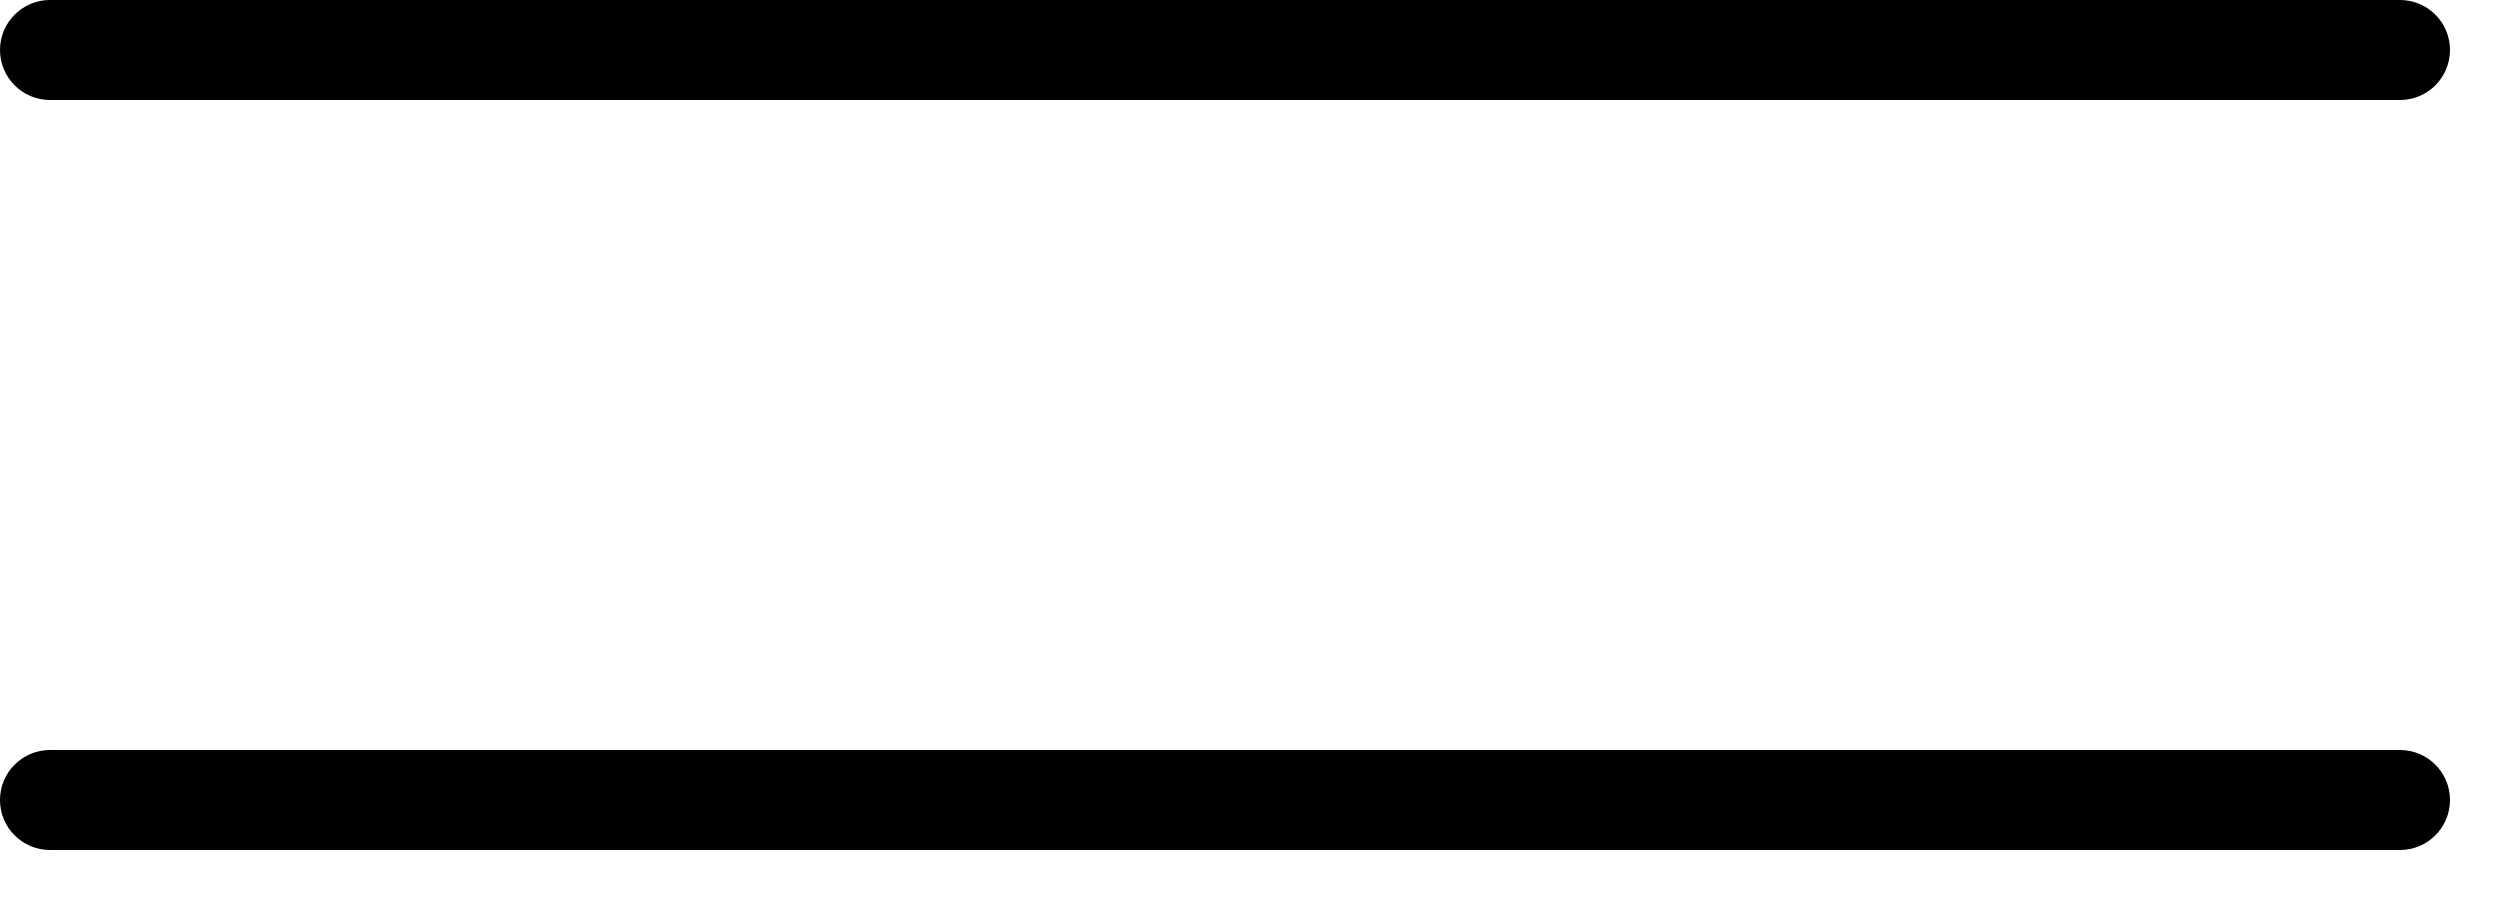
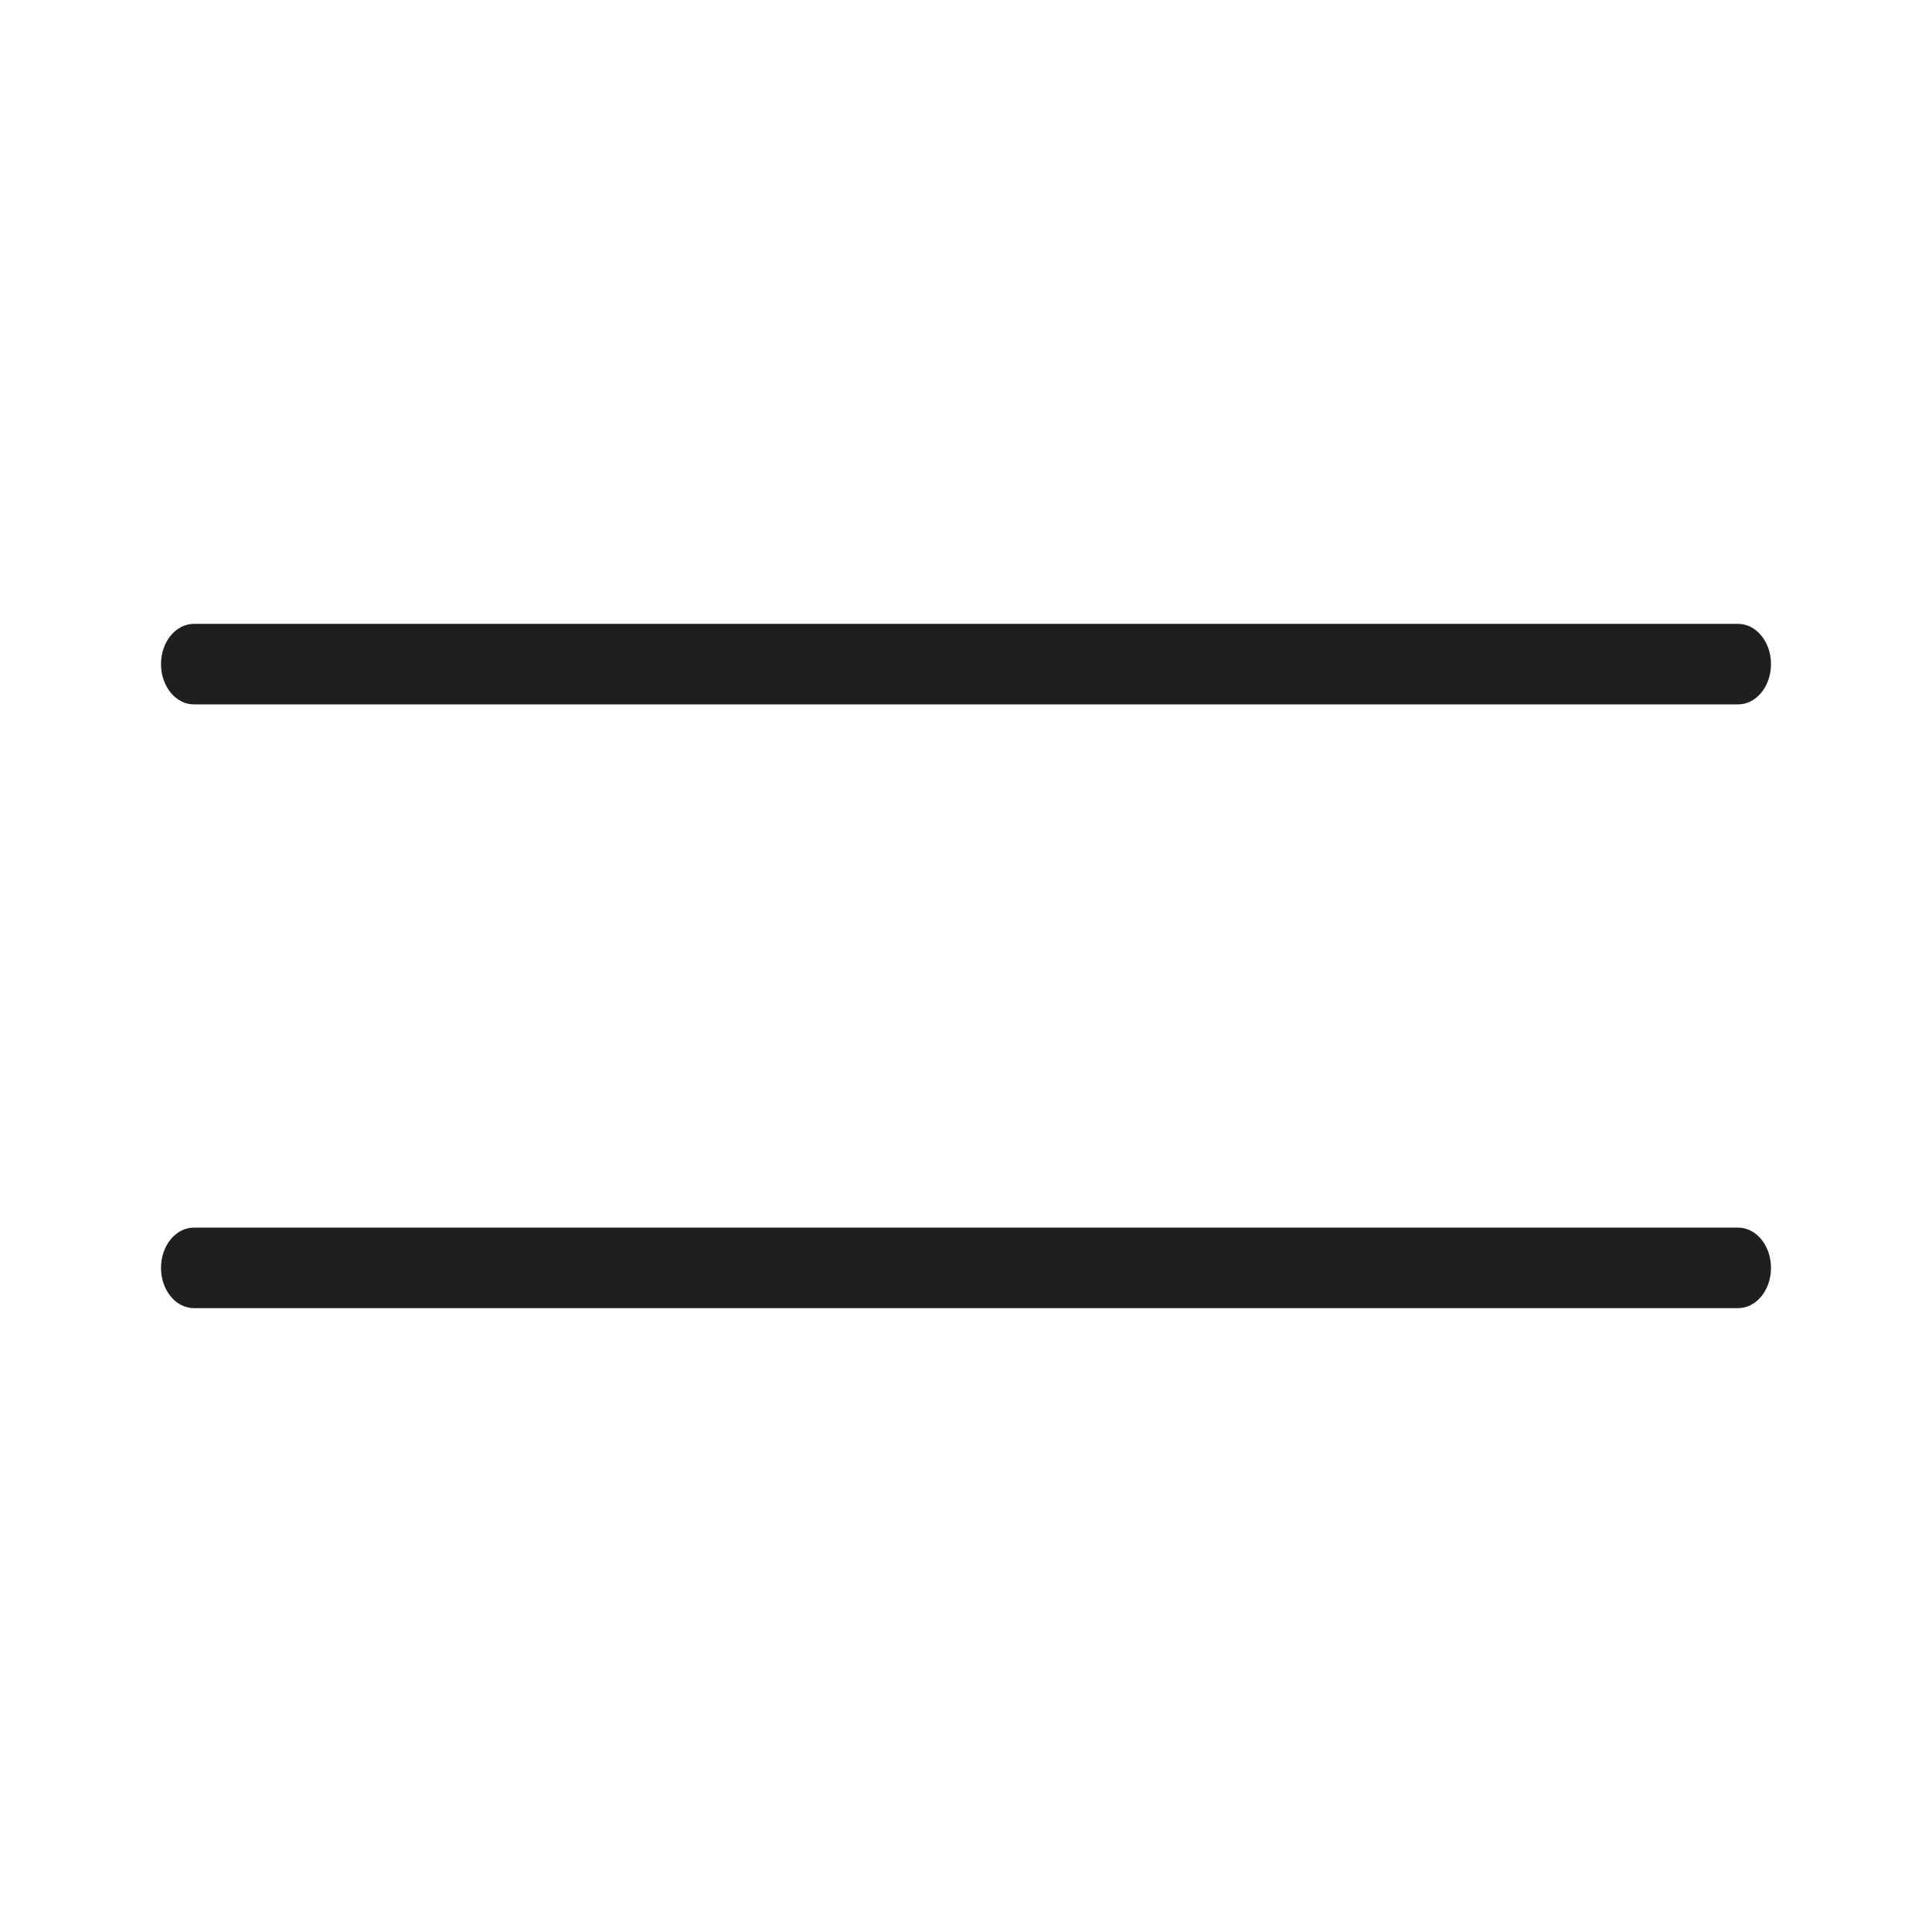
- <svg xmlns="http://www.w3.org/2000/svg" width="25" height="9" viewBox="0 0 25 9" fill="none">
-   <path fill-rule="evenodd" clip-rule="evenodd" d="M0 8C0 7.724 0.224 7.5 0.5 7.5H24C24.276 7.5 24.5 7.724 24.5 8C24.5 8.276 24.276 8.5 24 8.5H0.5C0.224 8.5 0 8.276 0 8Z" fill="currentcolor" />
-   <path fill-rule="evenodd" clip-rule="evenodd" d="M0 0.5C0 0.224 0.224 0 0.5 0H24C24.276 0 24.5 0.224 24.5 0.5C24.5 0.776 24.276 1 24 1H0.5C0.224 1 0 0.776 0 0.5Z" fill="currentcolor" />
+ <svg xmlns="http://www.w3.org/2000/svg" width="24" height="24" viewBox="0 0 24 24" fill="none">
+   <g id="icon-hamburger">
+     <g id="Vector">
+       <path fill-rule="evenodd" clip-rule="evenodd" d="M2 15.75C2 15.474 2.183 15.25 2.408 15.25H21.592C21.817 15.25 22 15.474 22 15.75C22 16.026 21.817 16.25 21.592 16.25H2.408C2.183 16.25 2 16.026 2 15.75Z" fill="#1F1F1F" />
+       <path fill-rule="evenodd" clip-rule="evenodd" d="M2 8.25C2 7.974 2.183 7.75 2.408 7.75H21.592C21.817 7.75 22 7.974 22 8.25C22 8.526 21.817 8.75 21.592 8.75H2.408C2.183 8.75 2 8.526 2 8.25Z" fill="#1F1F1F" />
+     </g>
+   </g>
</svg>
